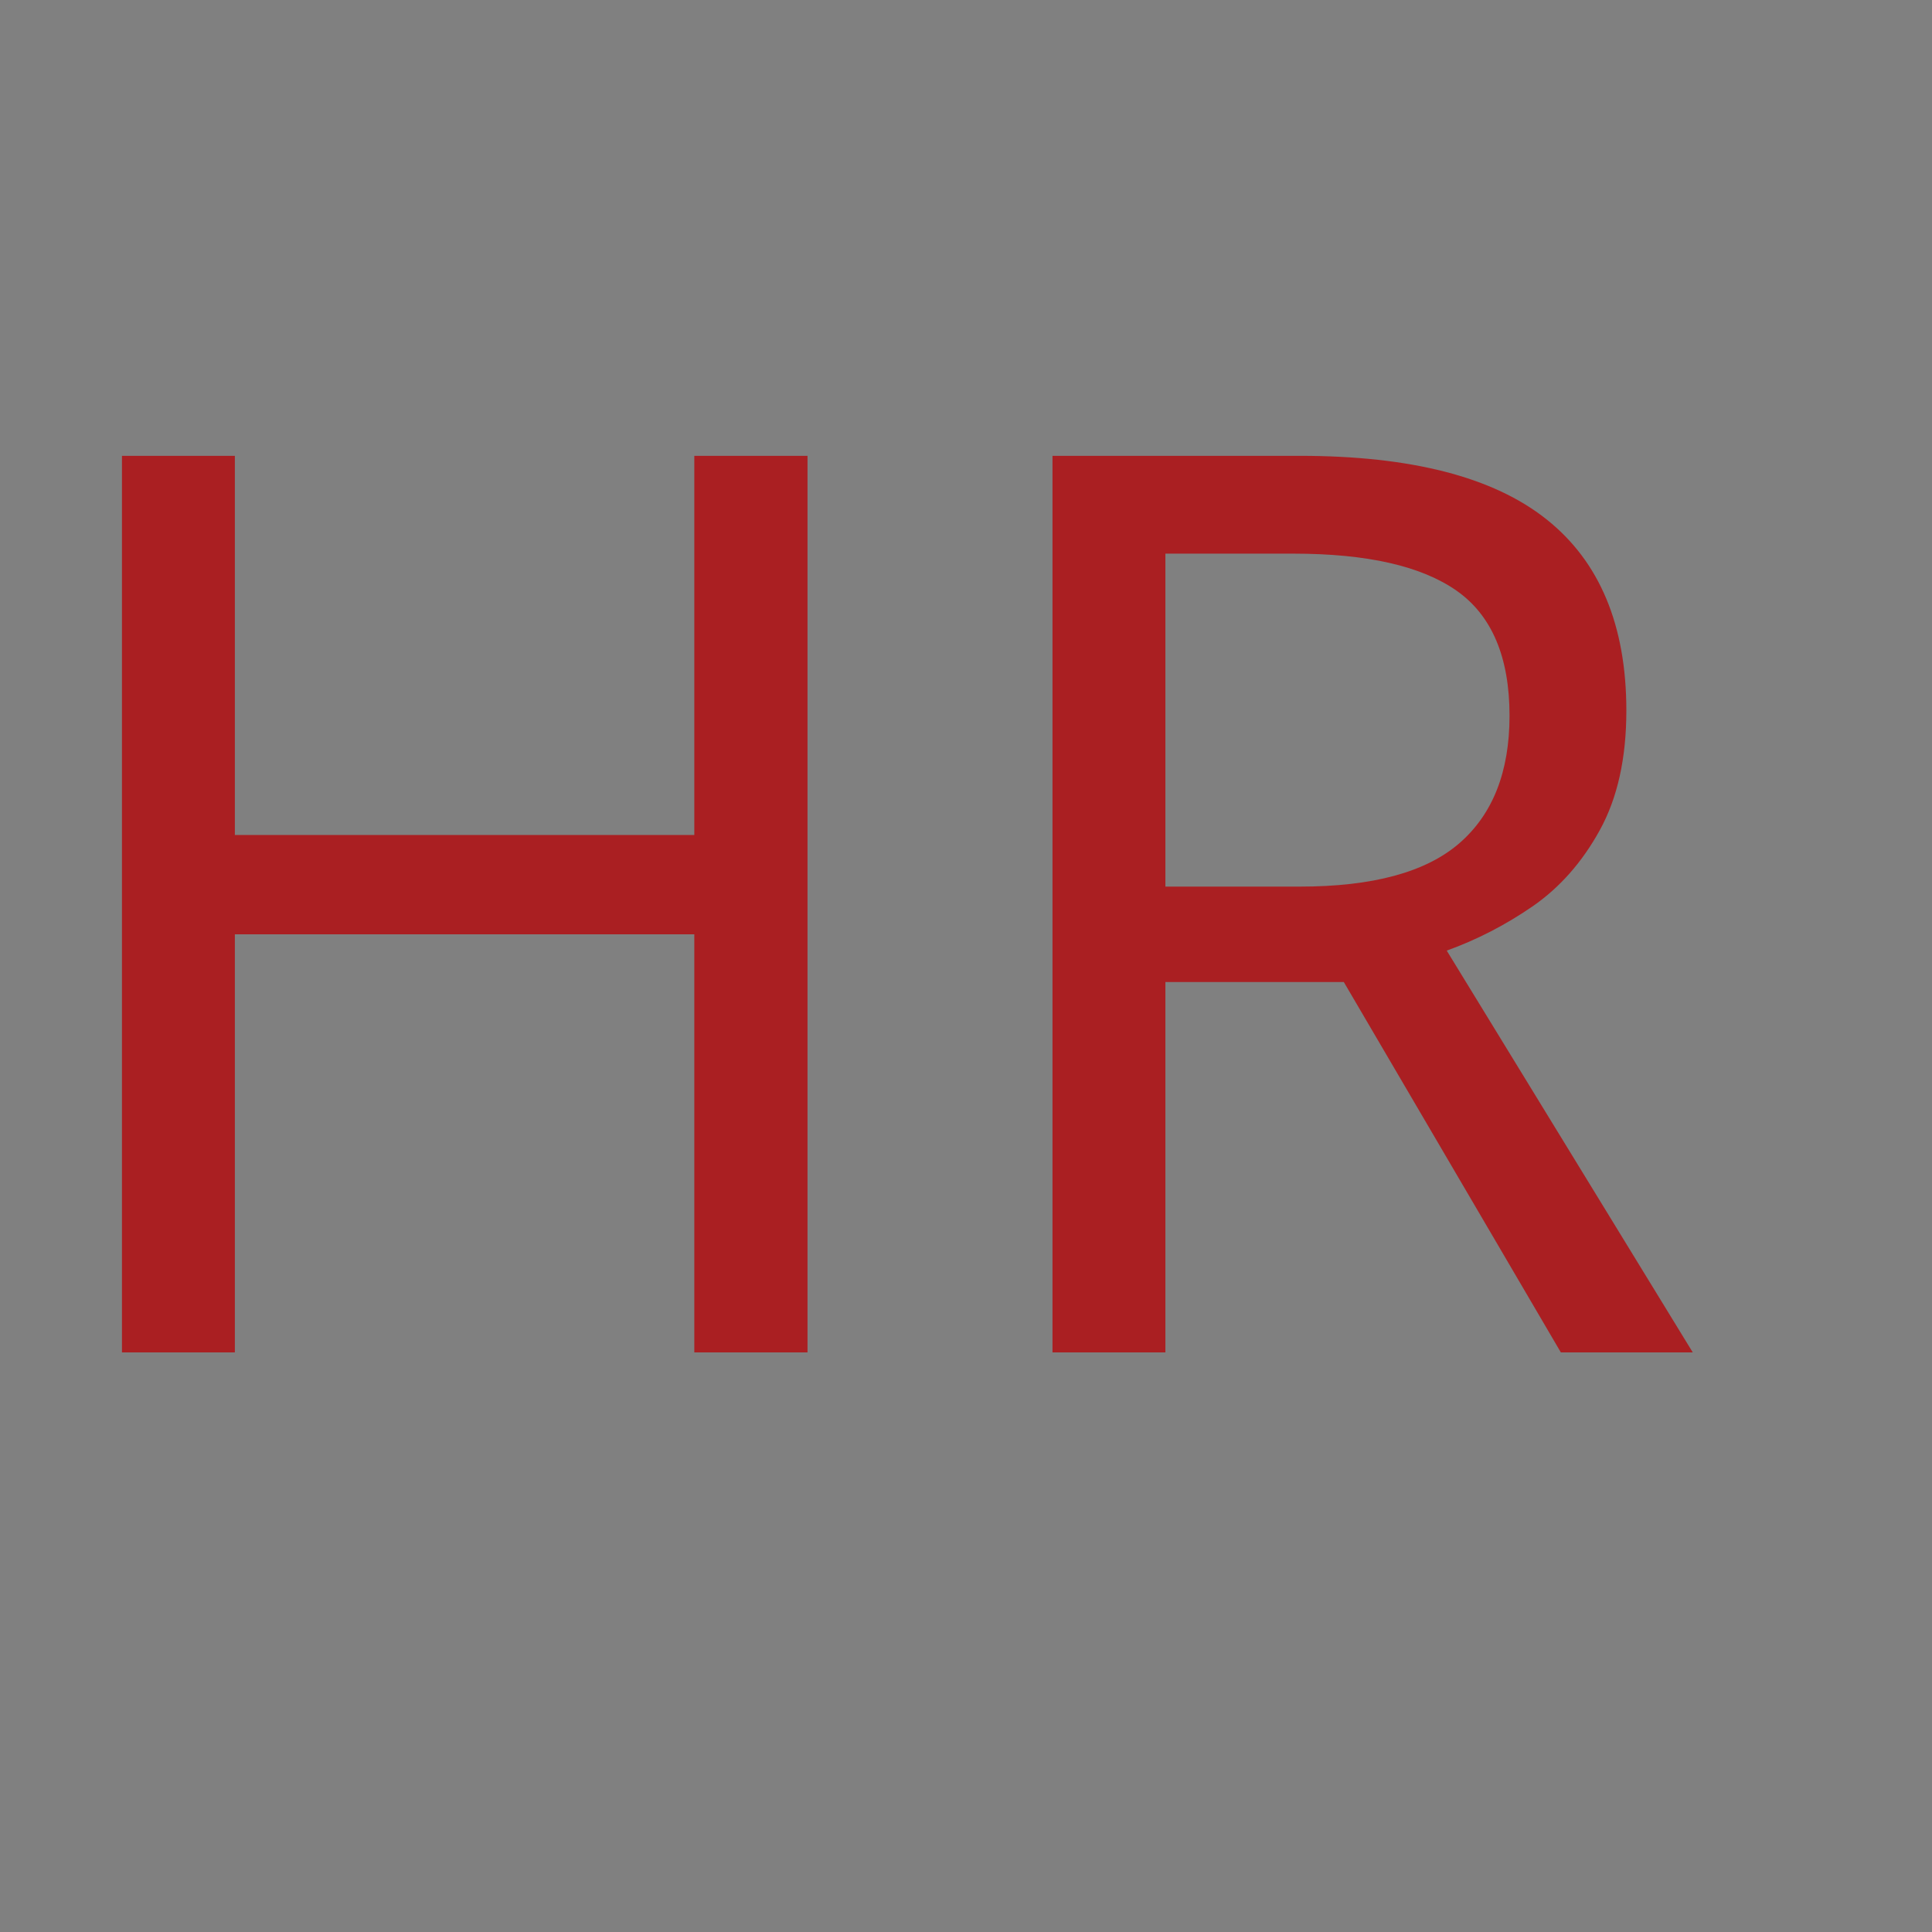
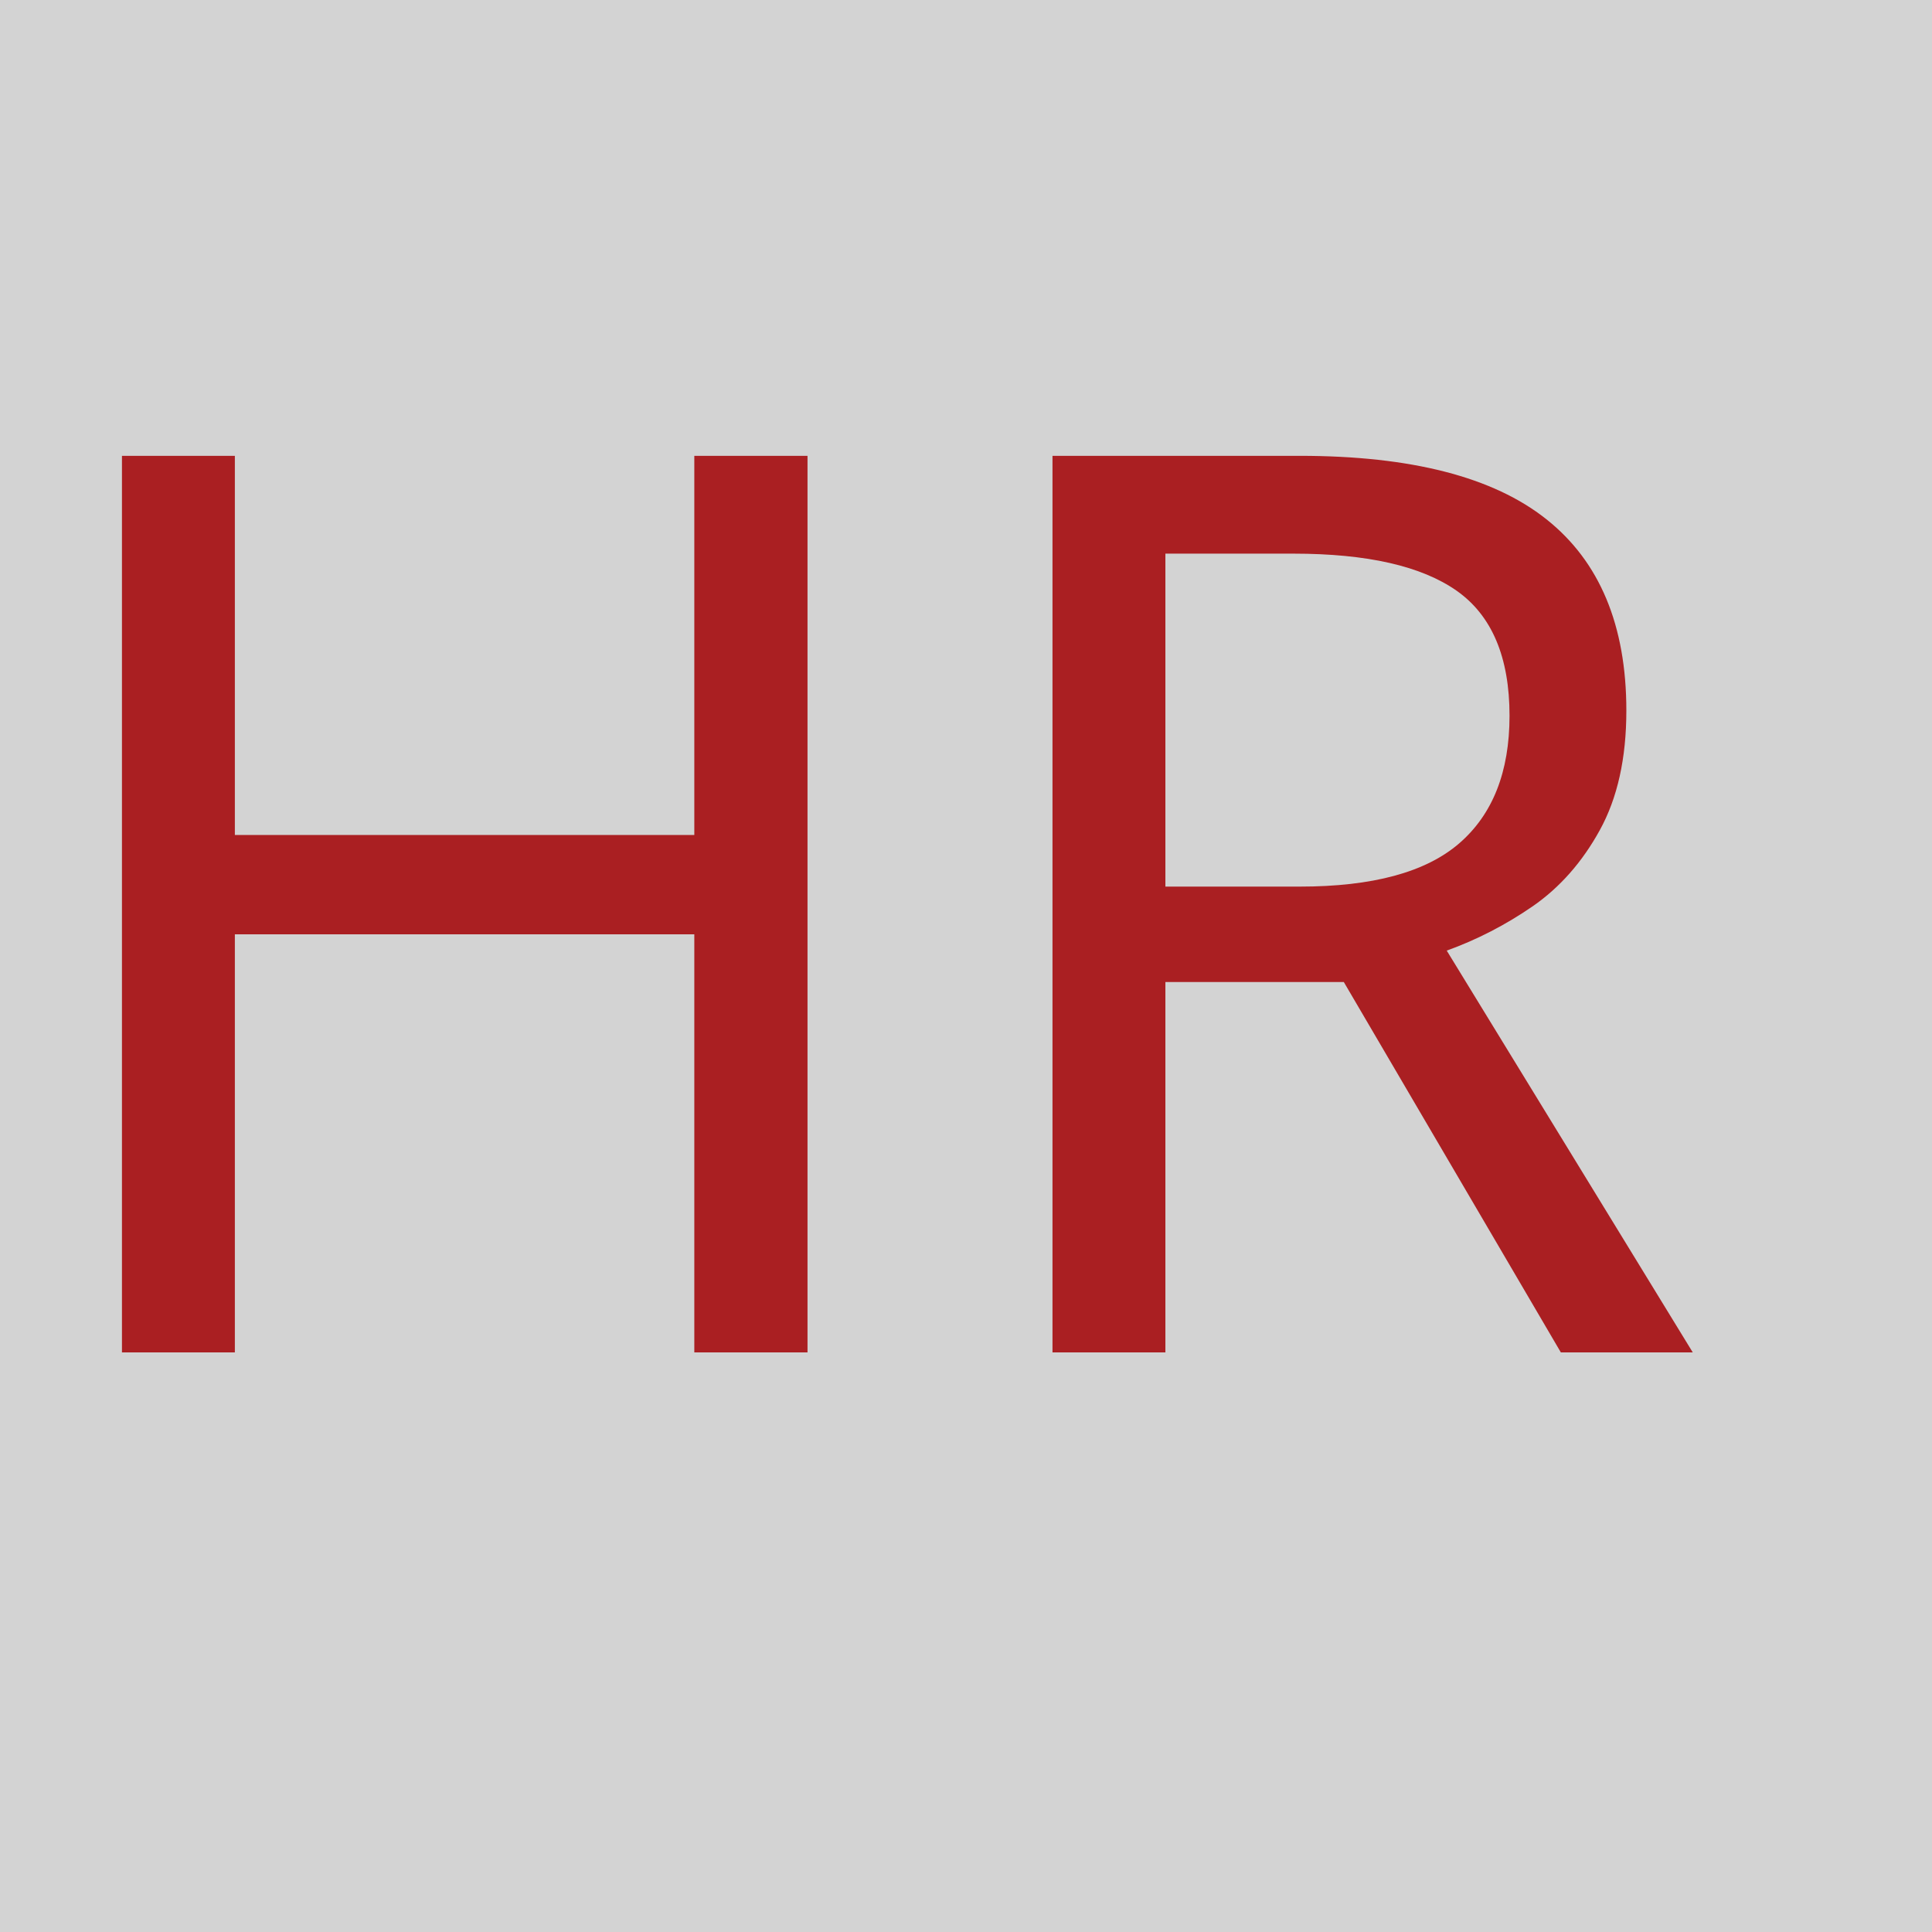
<svg xmlns="http://www.w3.org/2000/svg" version="1.0" width="100pt" height="100pt" viewBox="0 0 100 100" preserveAspectRatio="xMidYMid meet">
-   <rect width="100" height="100" style="fill: grey" />
+   <rect width="100" height="100" style="fill: lightgrey" />
  <text x="0" y="70" font-family="Verdana" font-size="65" fill="#aa1f22">HR</text>
</svg>
